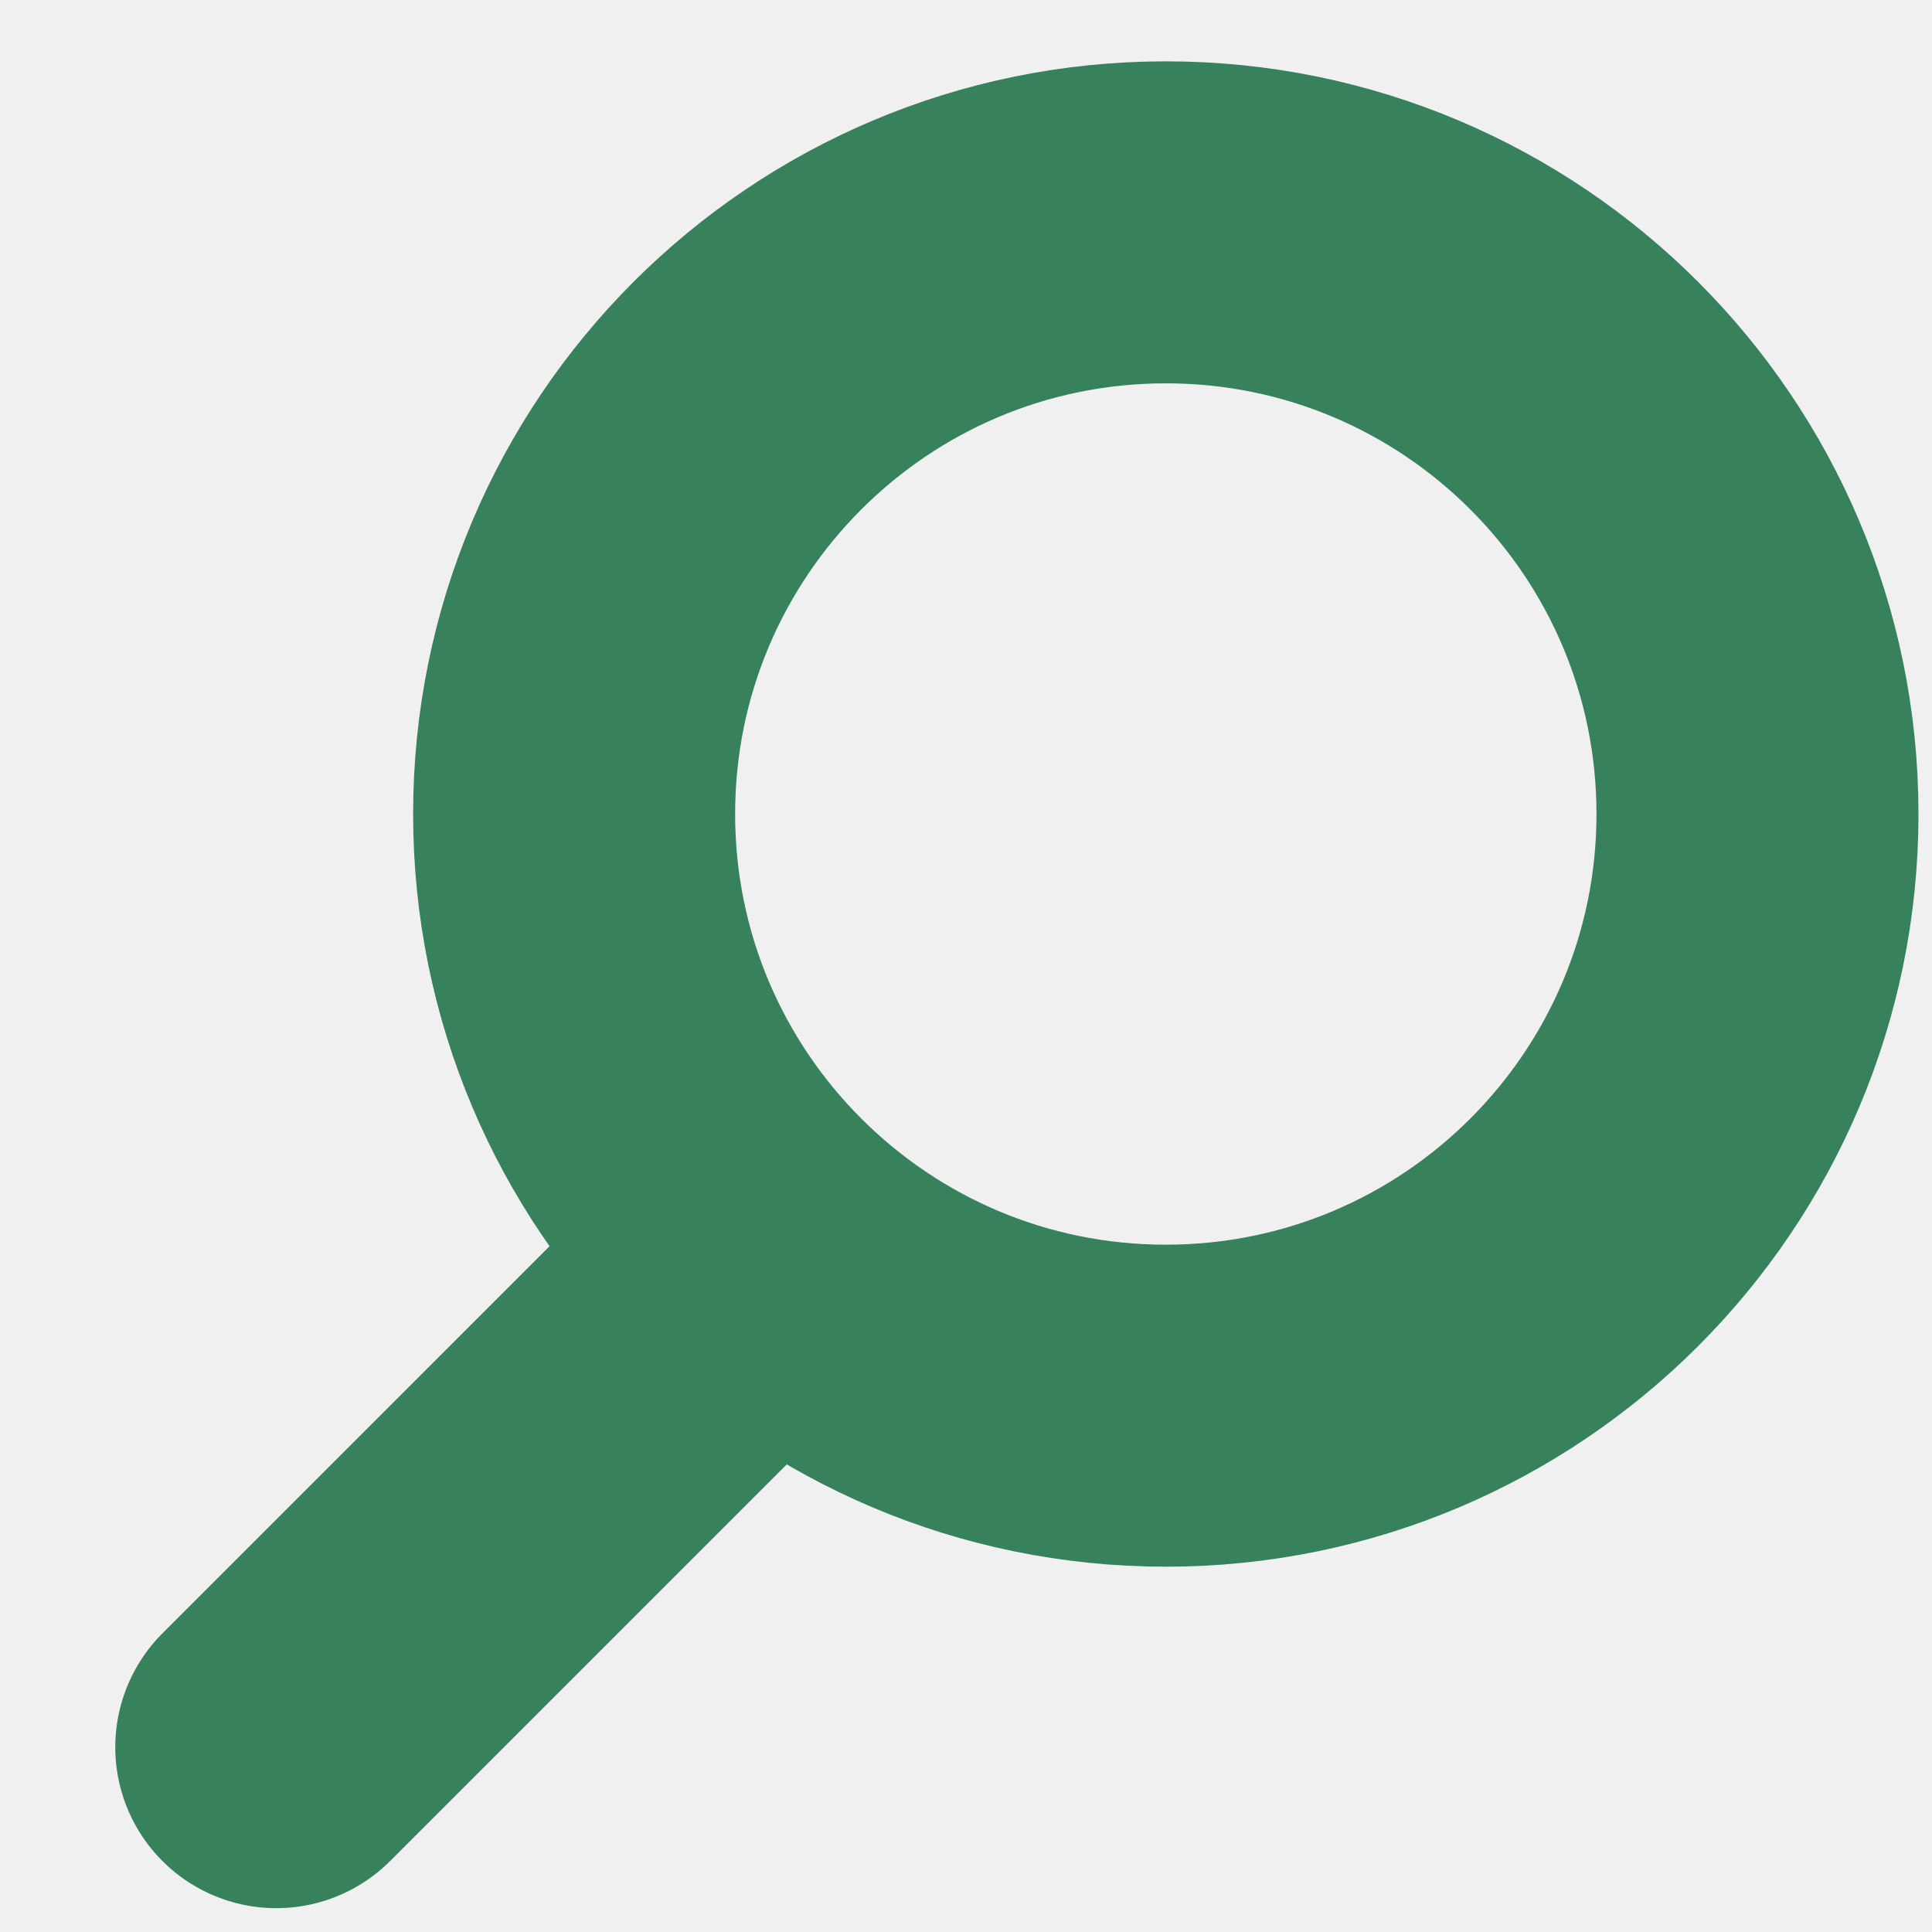
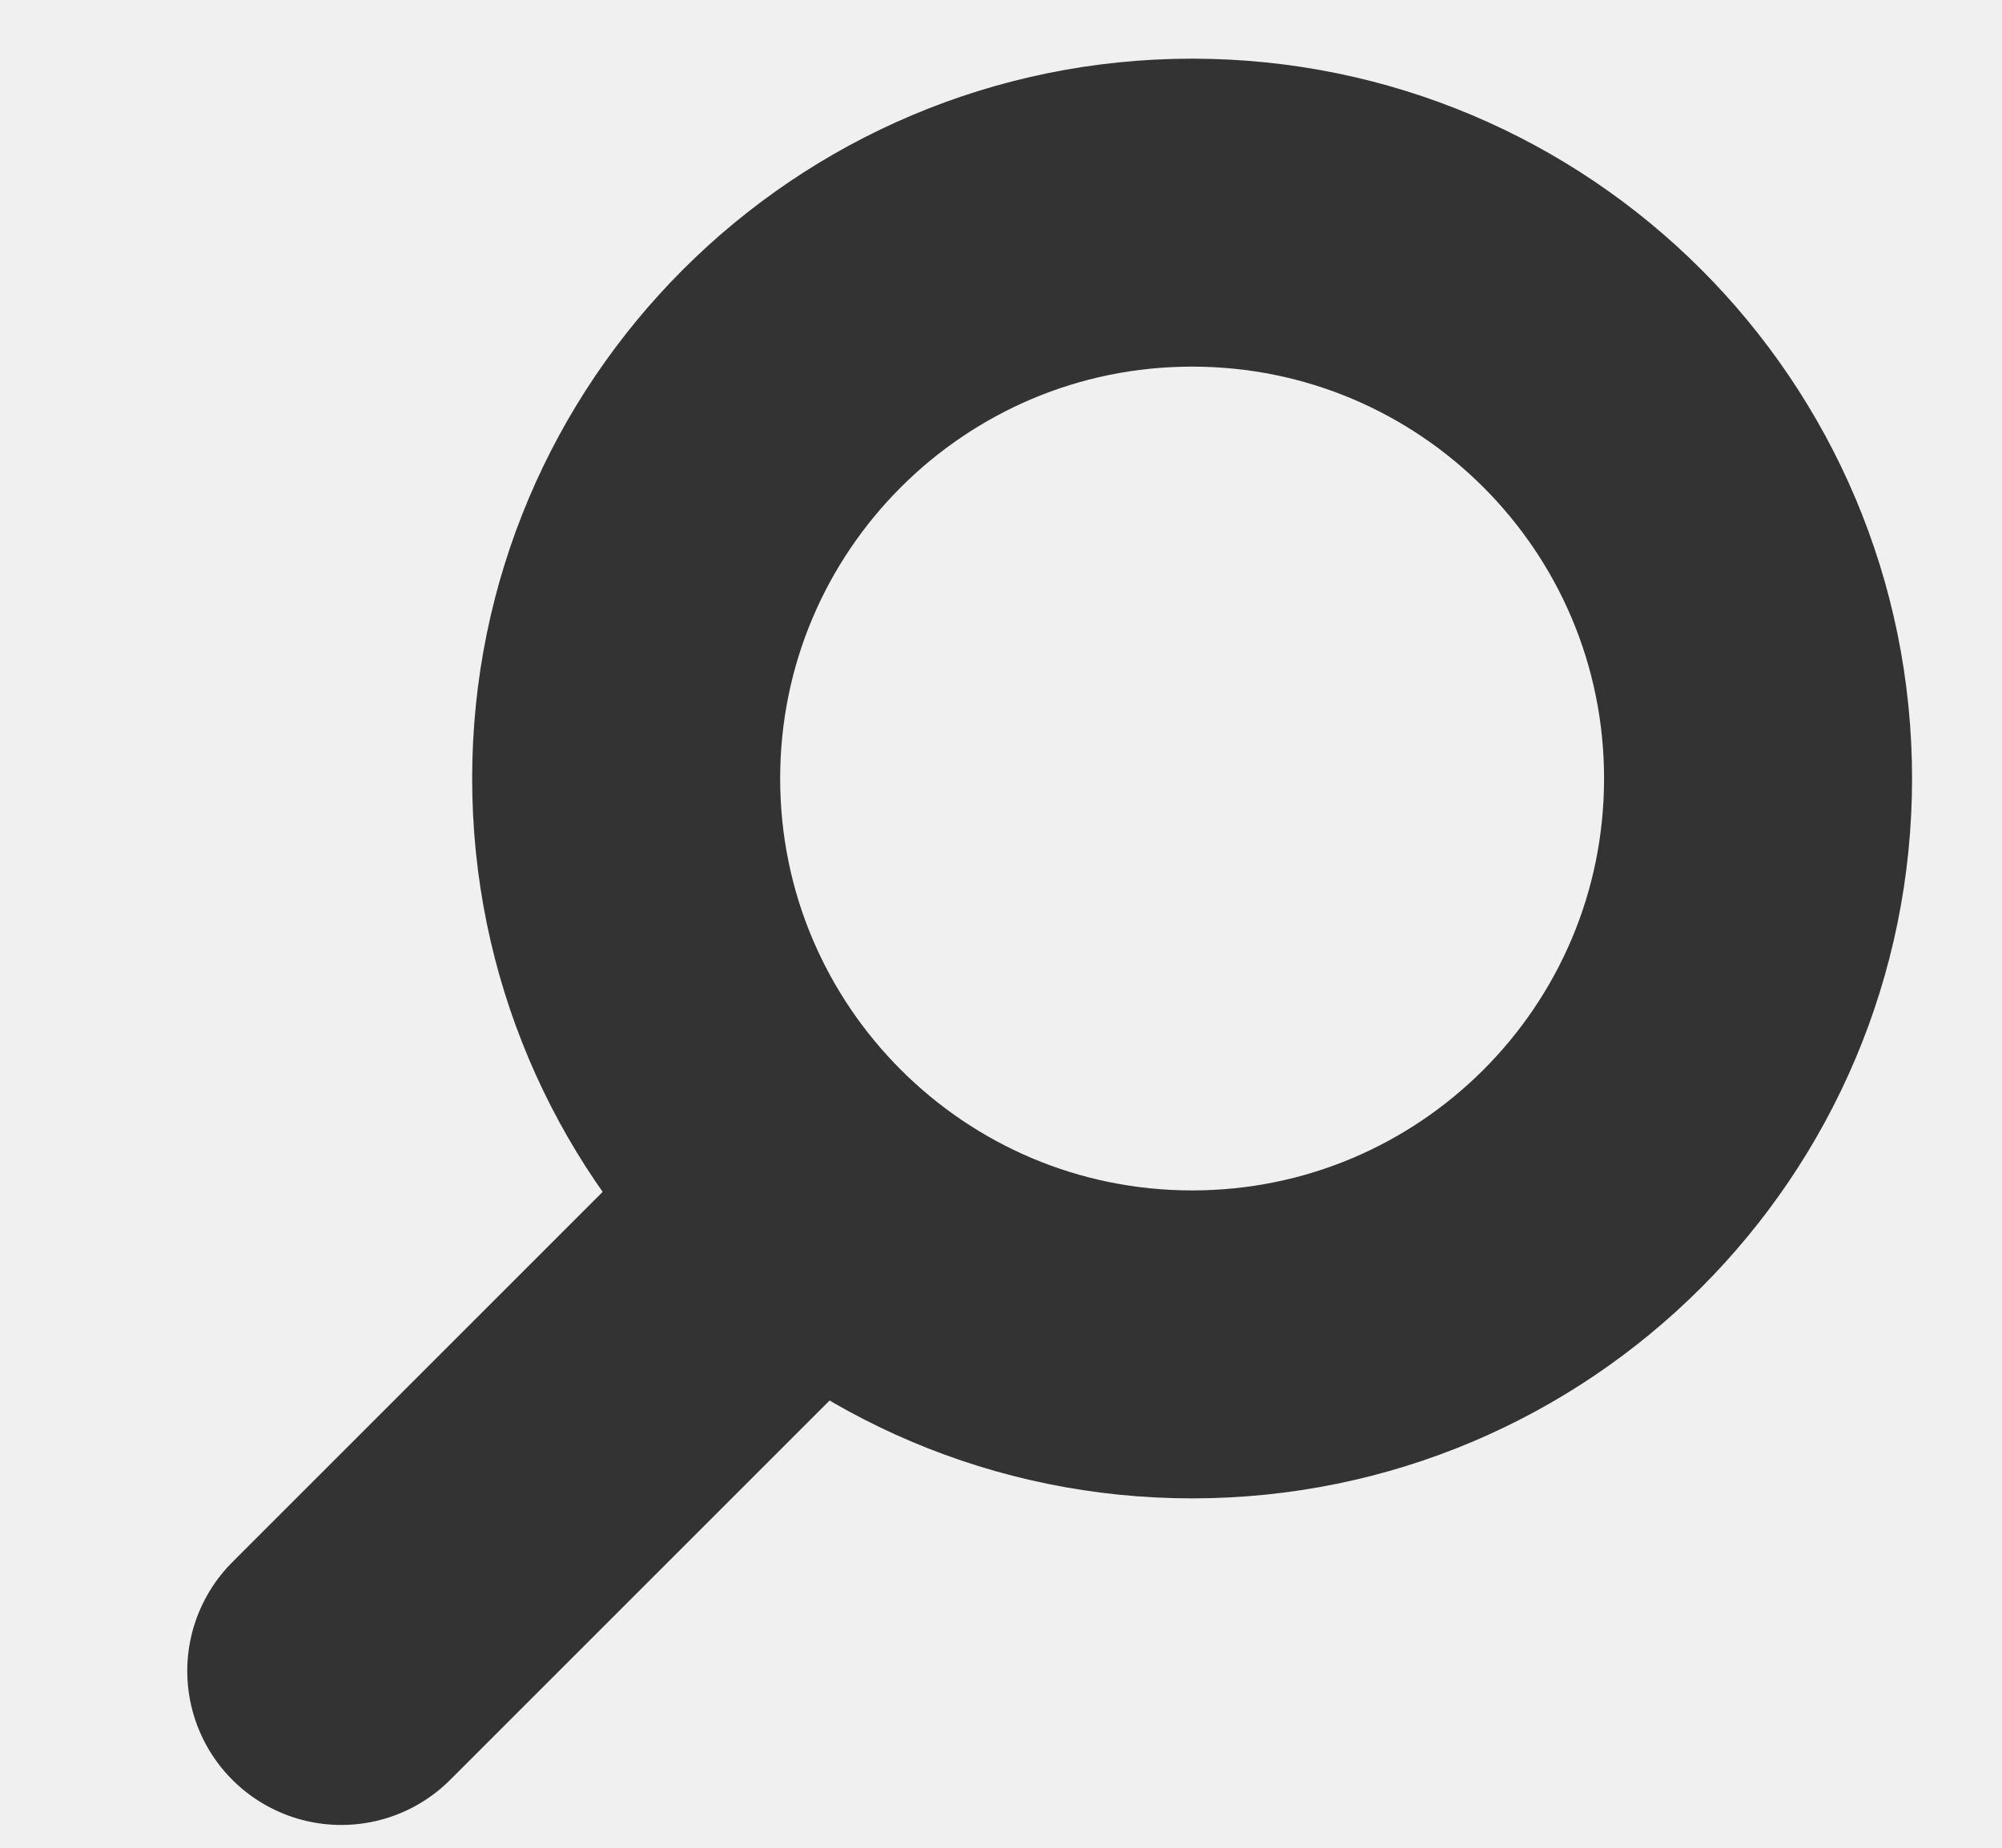
- <svg xmlns="http://www.w3.org/2000/svg" width="12" height="12" viewBox="0 0 12 12" fill="none">
-   <path d="M1.716 10.852L4.673 7.895" stroke="#37815C" stroke-width="2" stroke-linecap="round" />
-   <circle cx="7.241" cy="5.056" r="3.675" stroke="#37815C" stroke-width="2" />
+ <svg xmlns="http://www.w3.org/2000/svg" width="13" height="12" viewBox="0 0 13 12" fill="none">
+   <g clip-path="url(#clip0_342_94)">
+     <path d="M2.216 10.852L5.173 7.895" stroke="#333333" stroke-width="2" stroke-linecap="round" />
+     <path d="M7.741 8.731C9.771 8.731 11.416 7.086 11.416 5.056C11.416 3.026 9.771 1.381 7.741 1.381C5.712 1.381 4.066 3.026 4.066 5.056C4.066 7.086 5.712 8.731 7.741 8.731Z" stroke="#333333" stroke-width="2" />
+   </g>
+   <defs>
+     <clipPath id="clip0_342_94">
+       <rect width="12" height="12" fill="white" transform="translate(0.5)" />
+     </clipPath>
+   </defs>
</svg>
